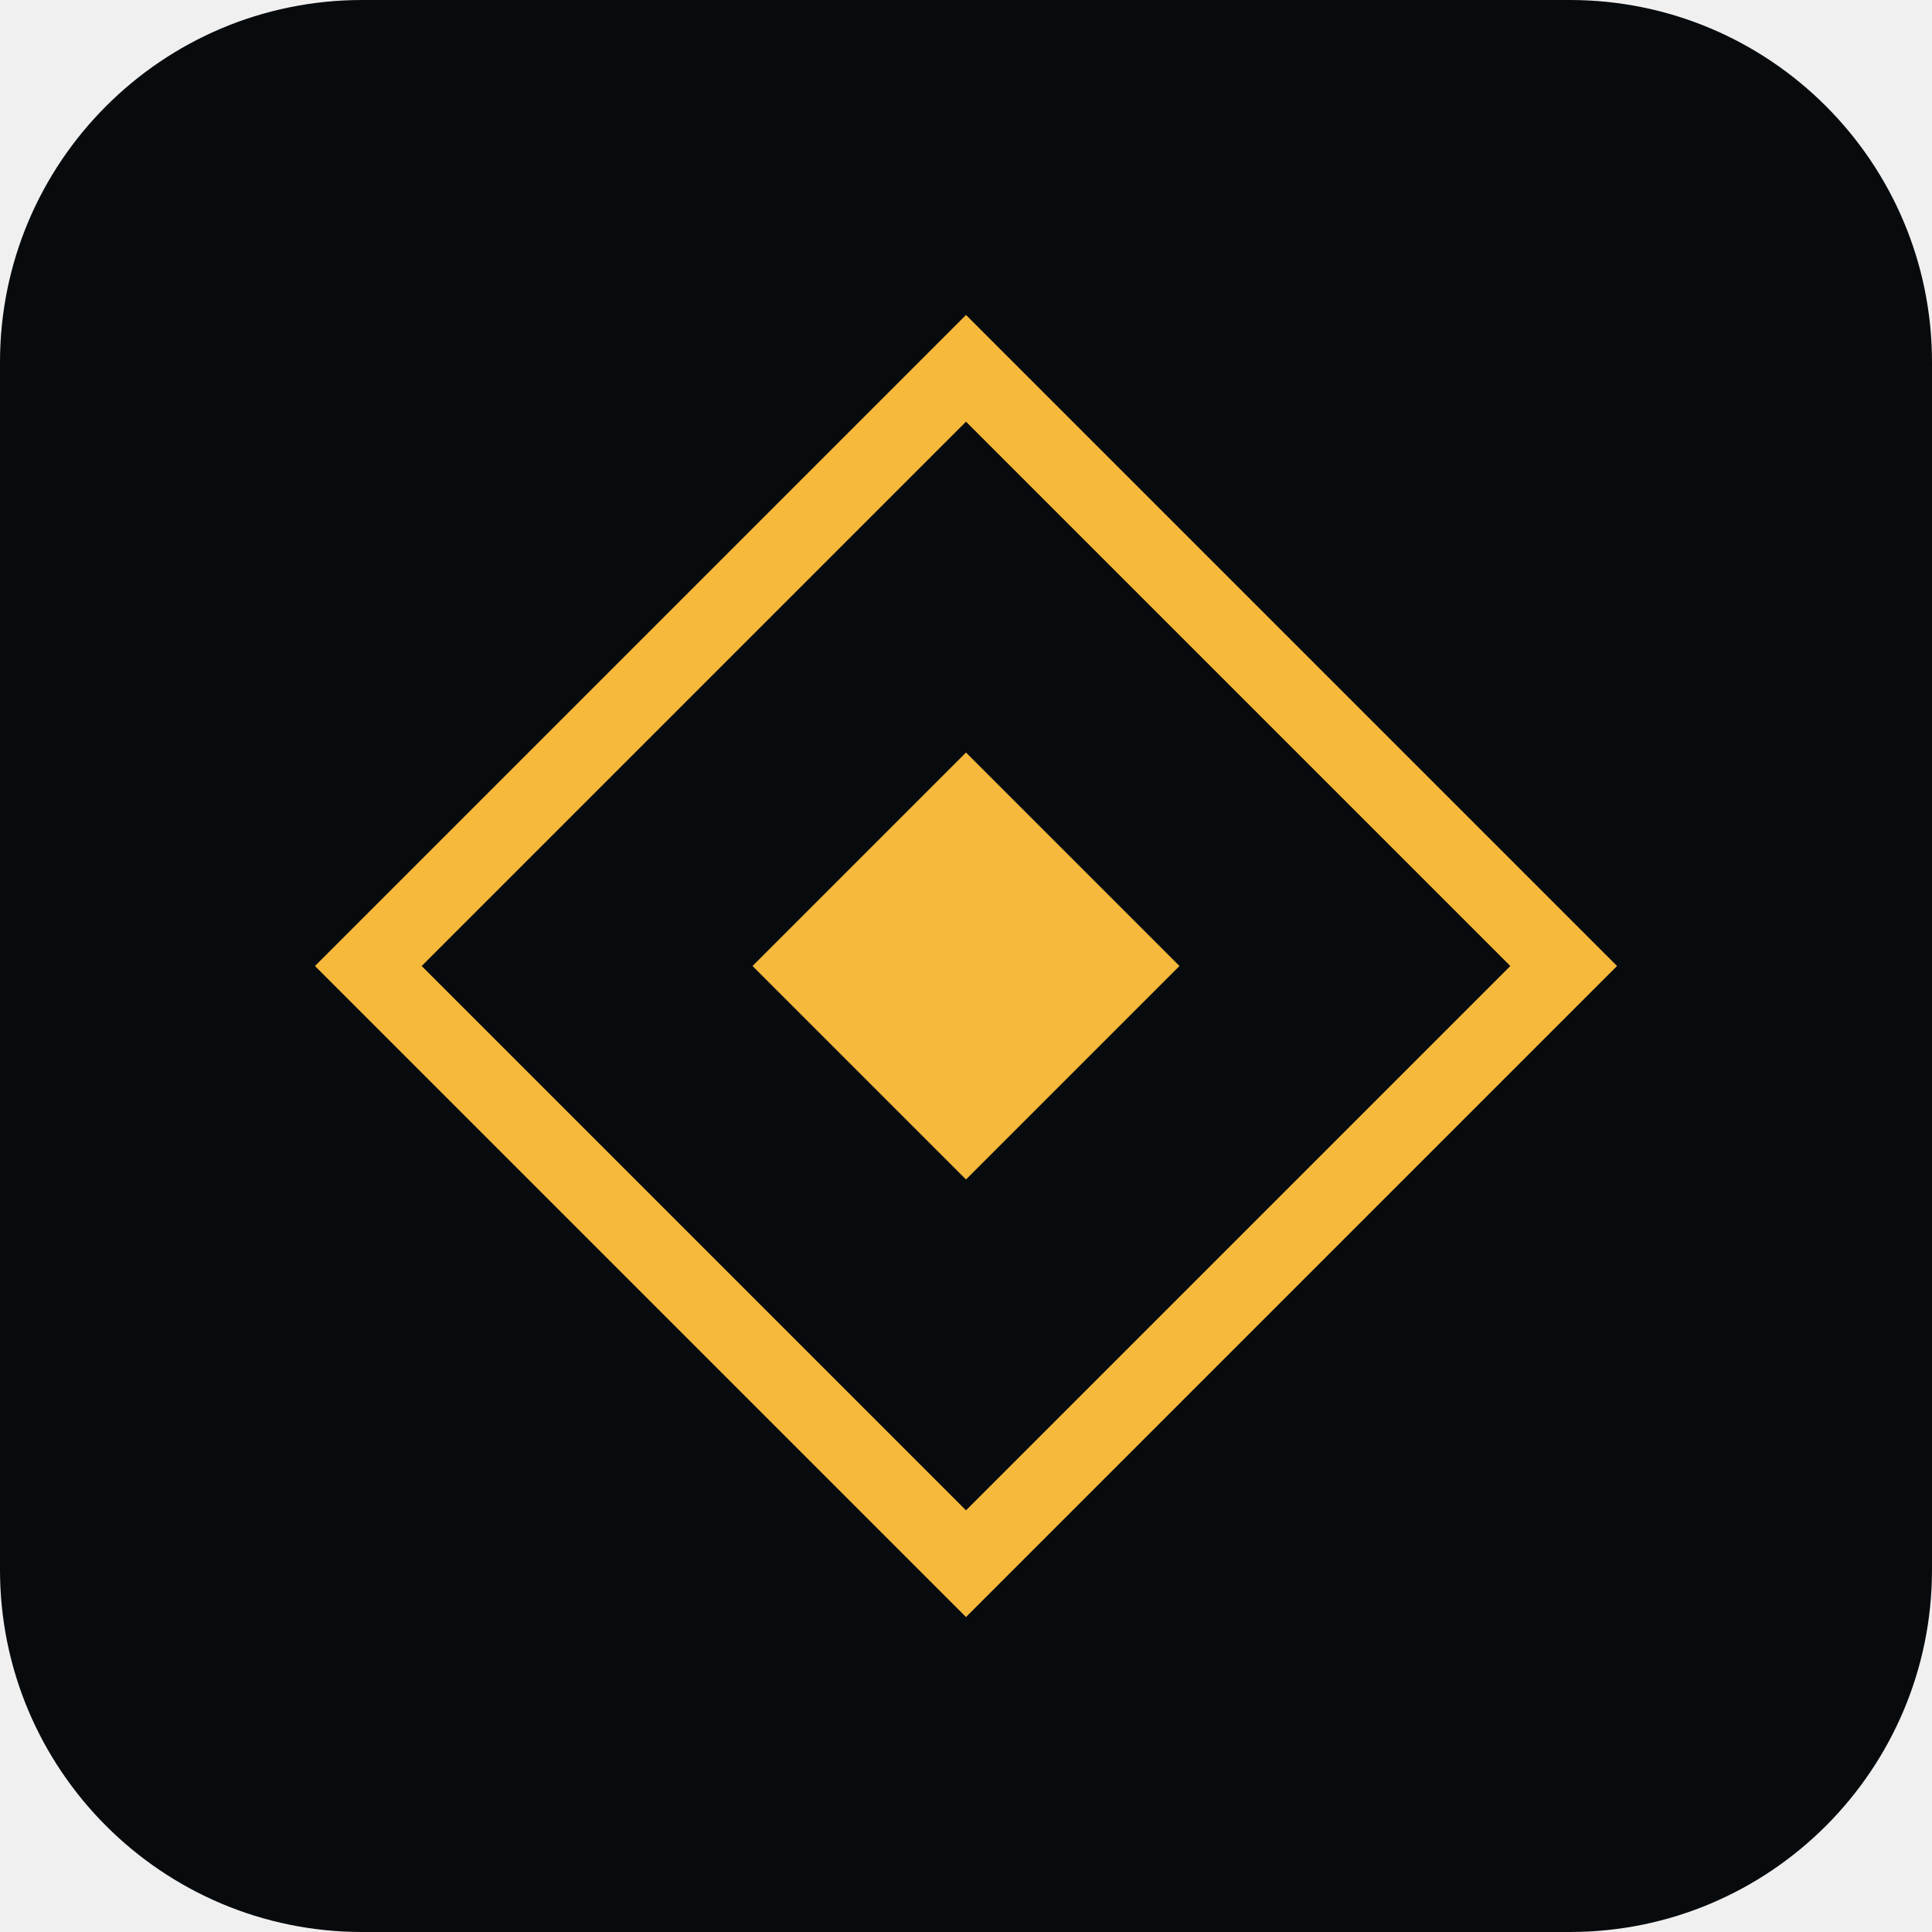
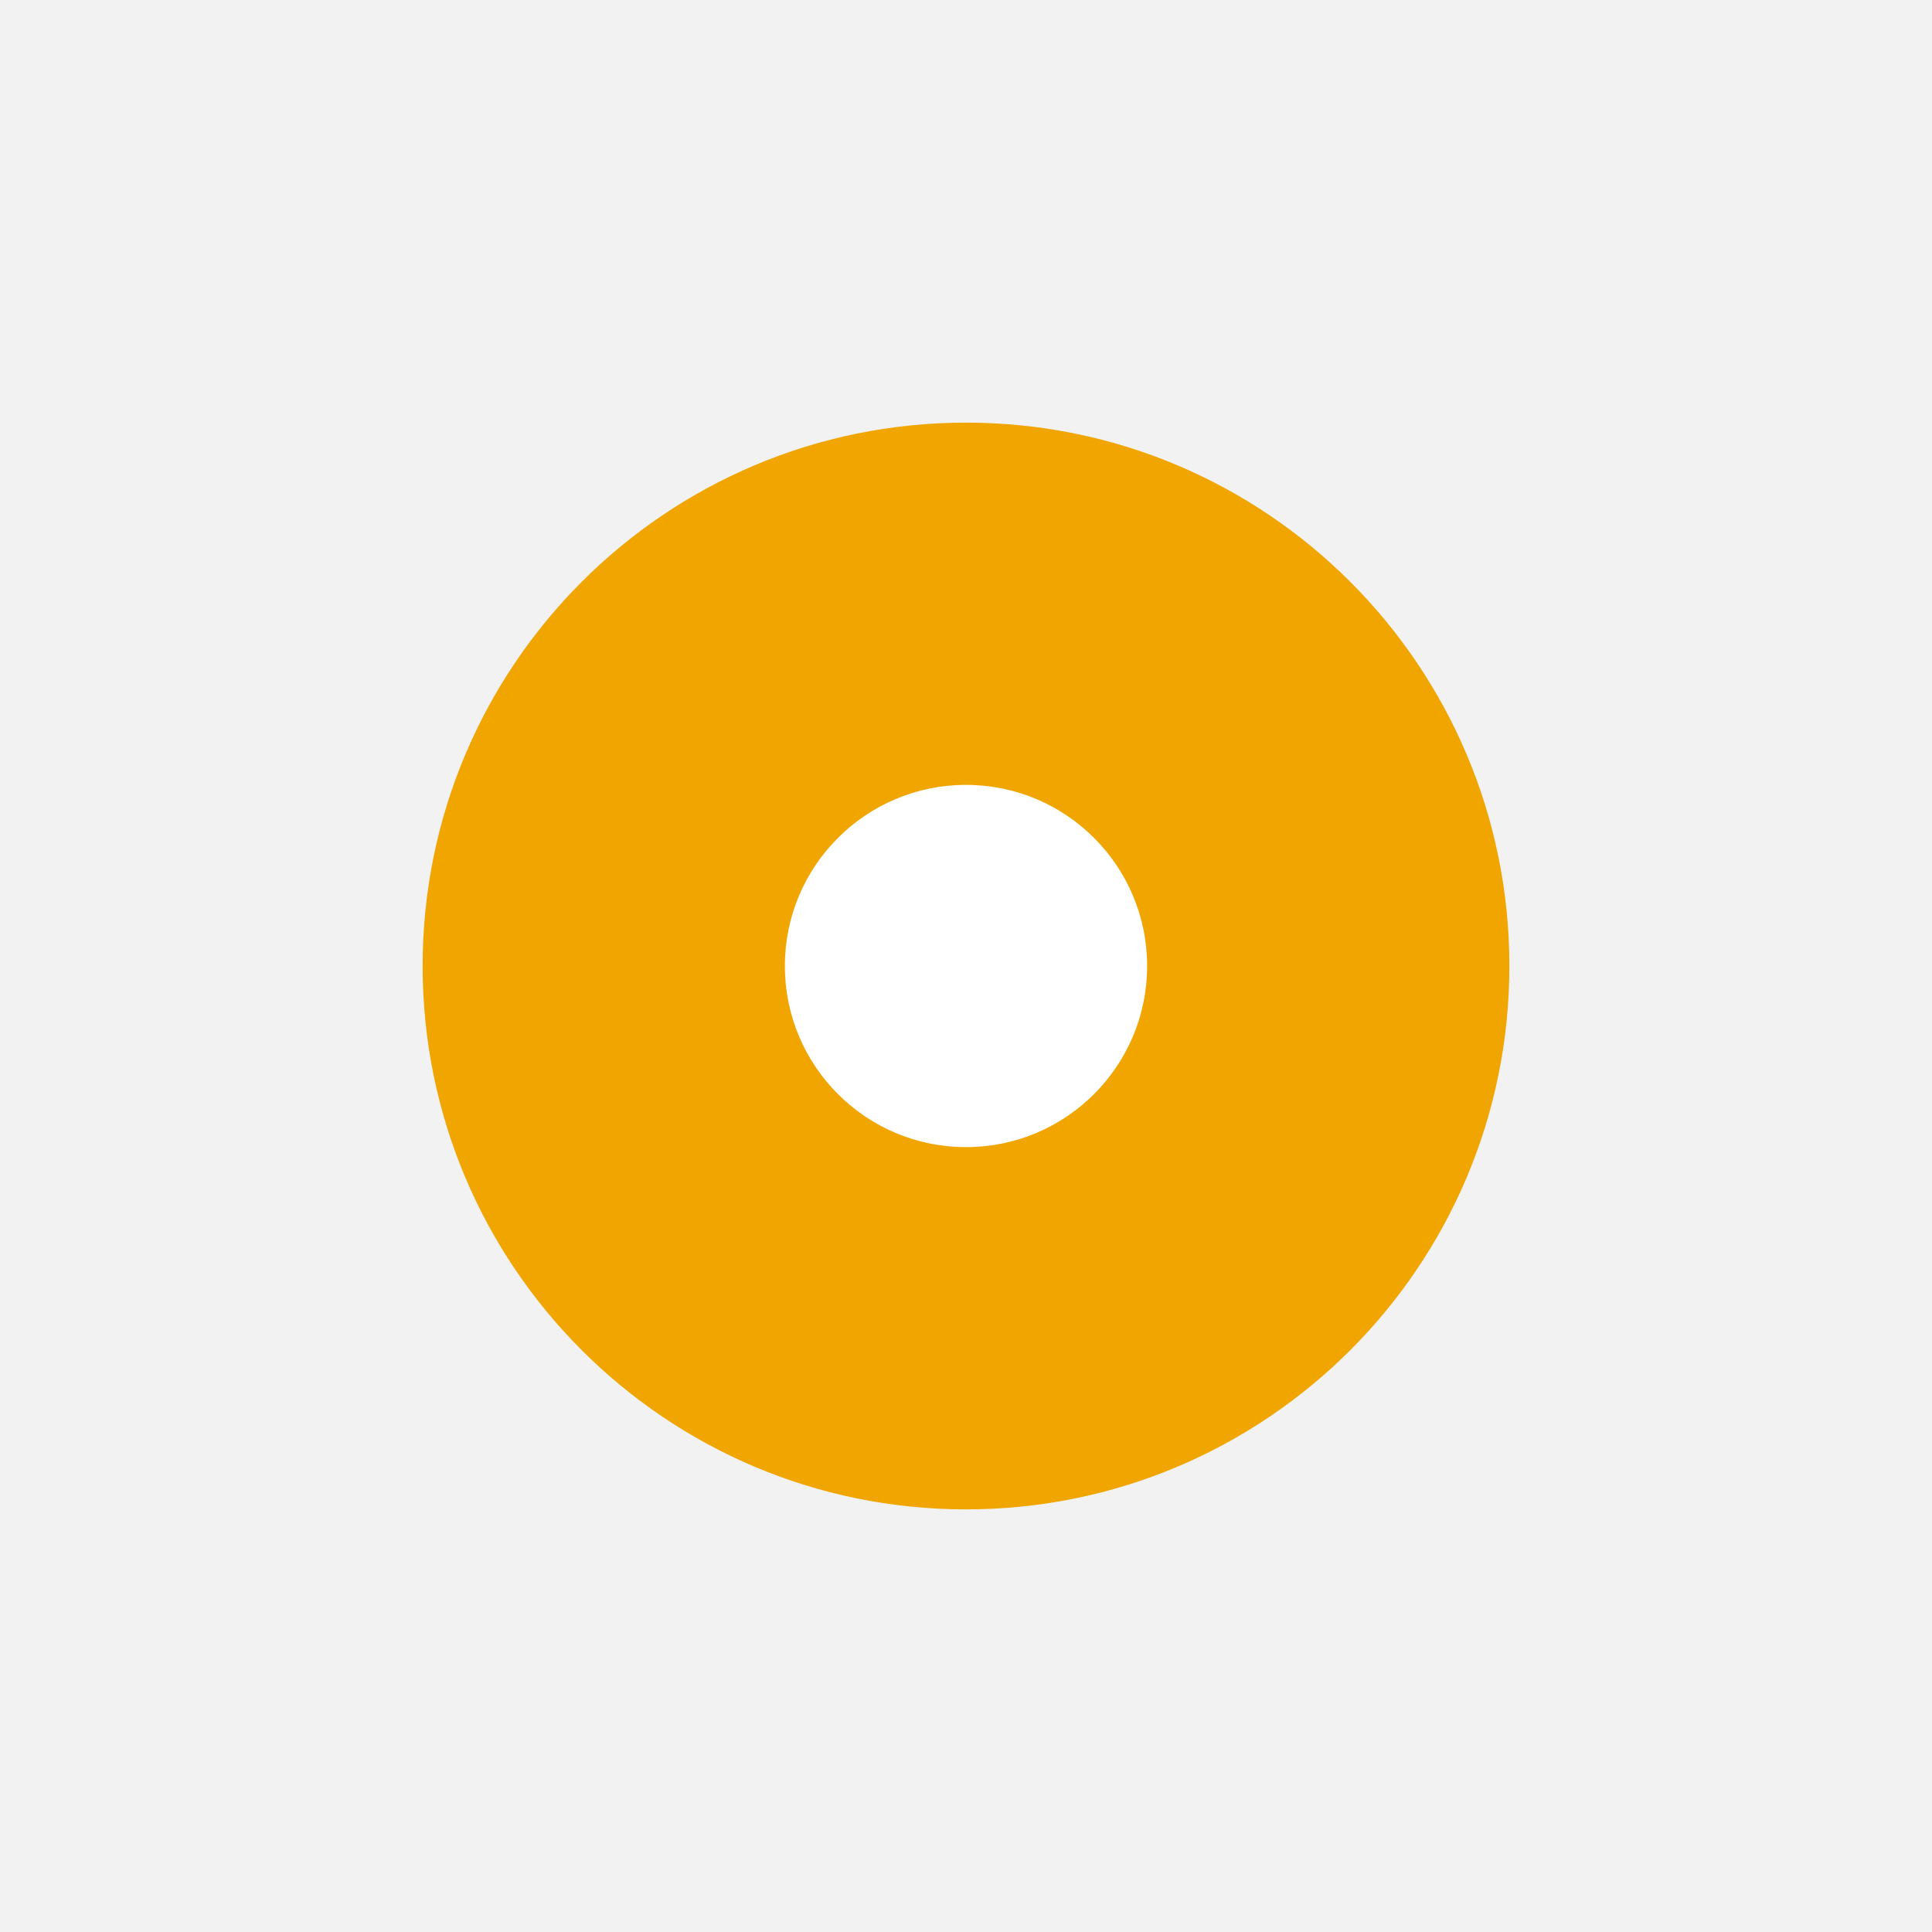
<svg xmlns="http://www.w3.org/2000/svg" viewBox="0 0 64 64">
-   <rect width="64" height="64" rx="12" fill="#080b0e" />
-   <rect x="18" y="18" width="28" height="28" transform="rotate(45 32 32)" fill="none" stroke="#f6b93b" stroke-width="2.5" />
-   <rect x="27" y="27" width="10" height="10" transform="rotate(45 32 32)" fill="#f6b93b" />
+   <rect width="64" height="64" fill="#f2f2f2" />
+   <circle cx="32" cy="32" r="18" fill="#f0a500" />
+   <circle cx="32" cy="32" r="6" fill="#ffffff" />
</svg>
